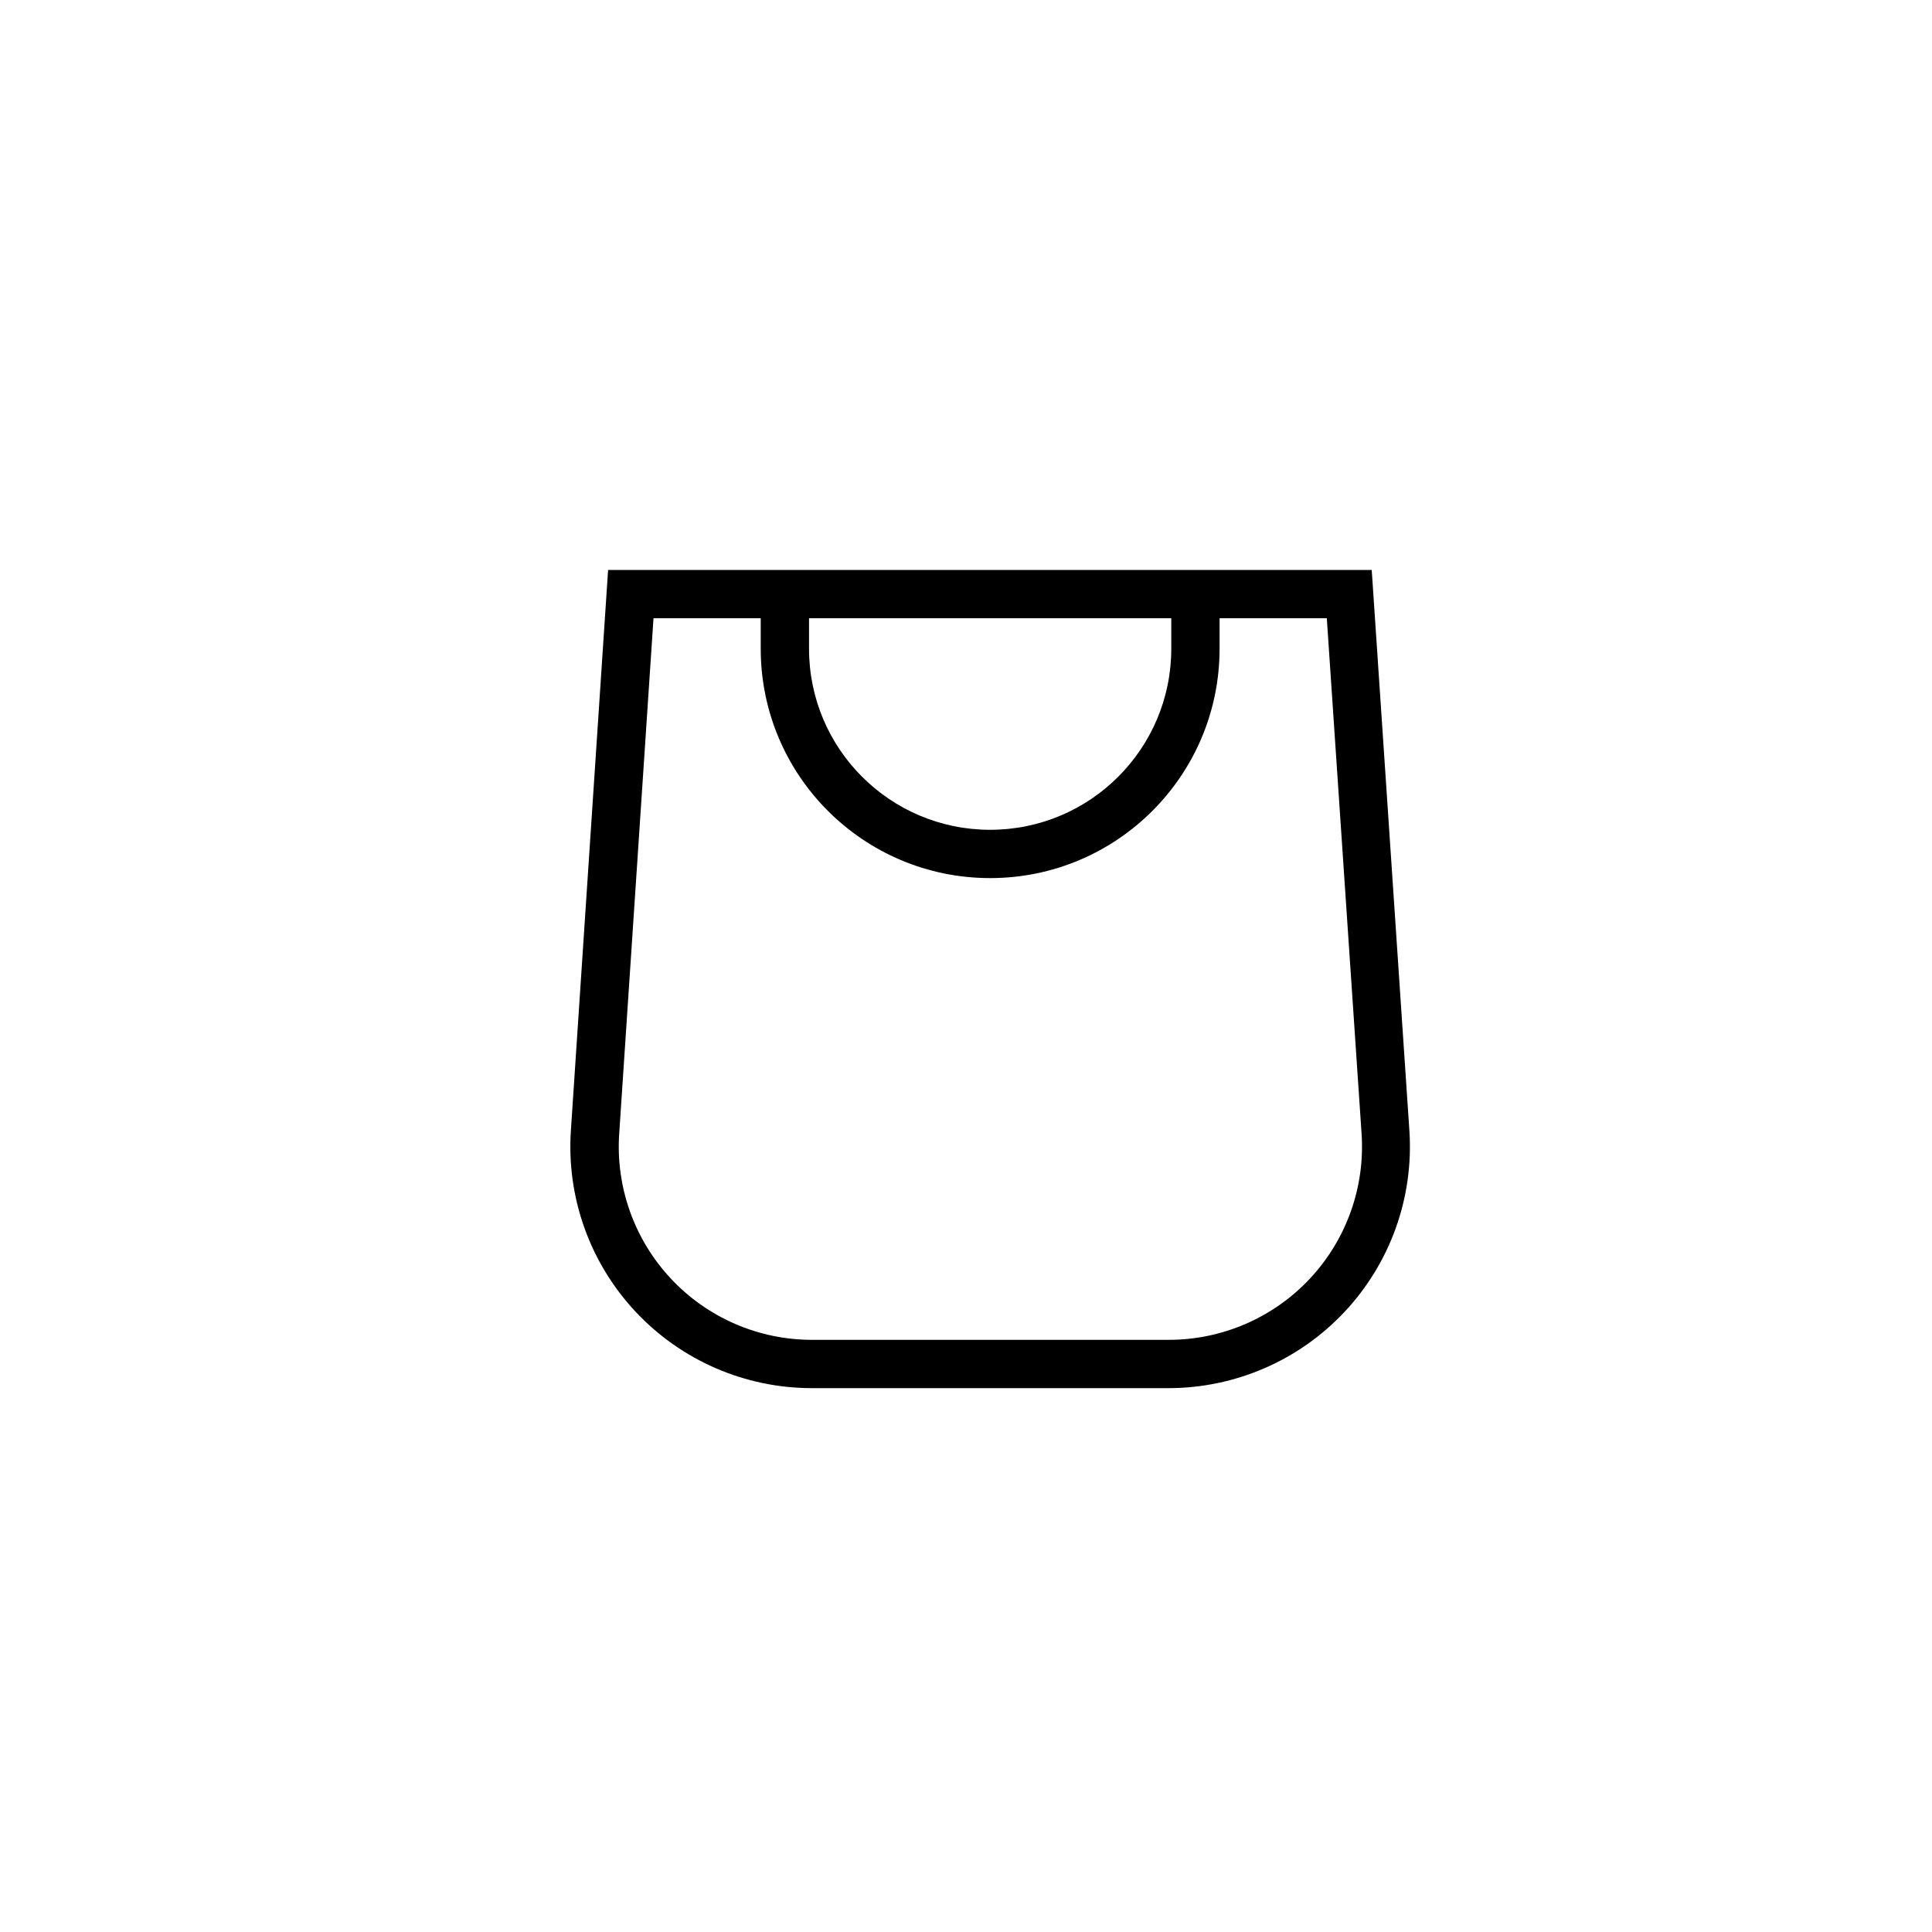
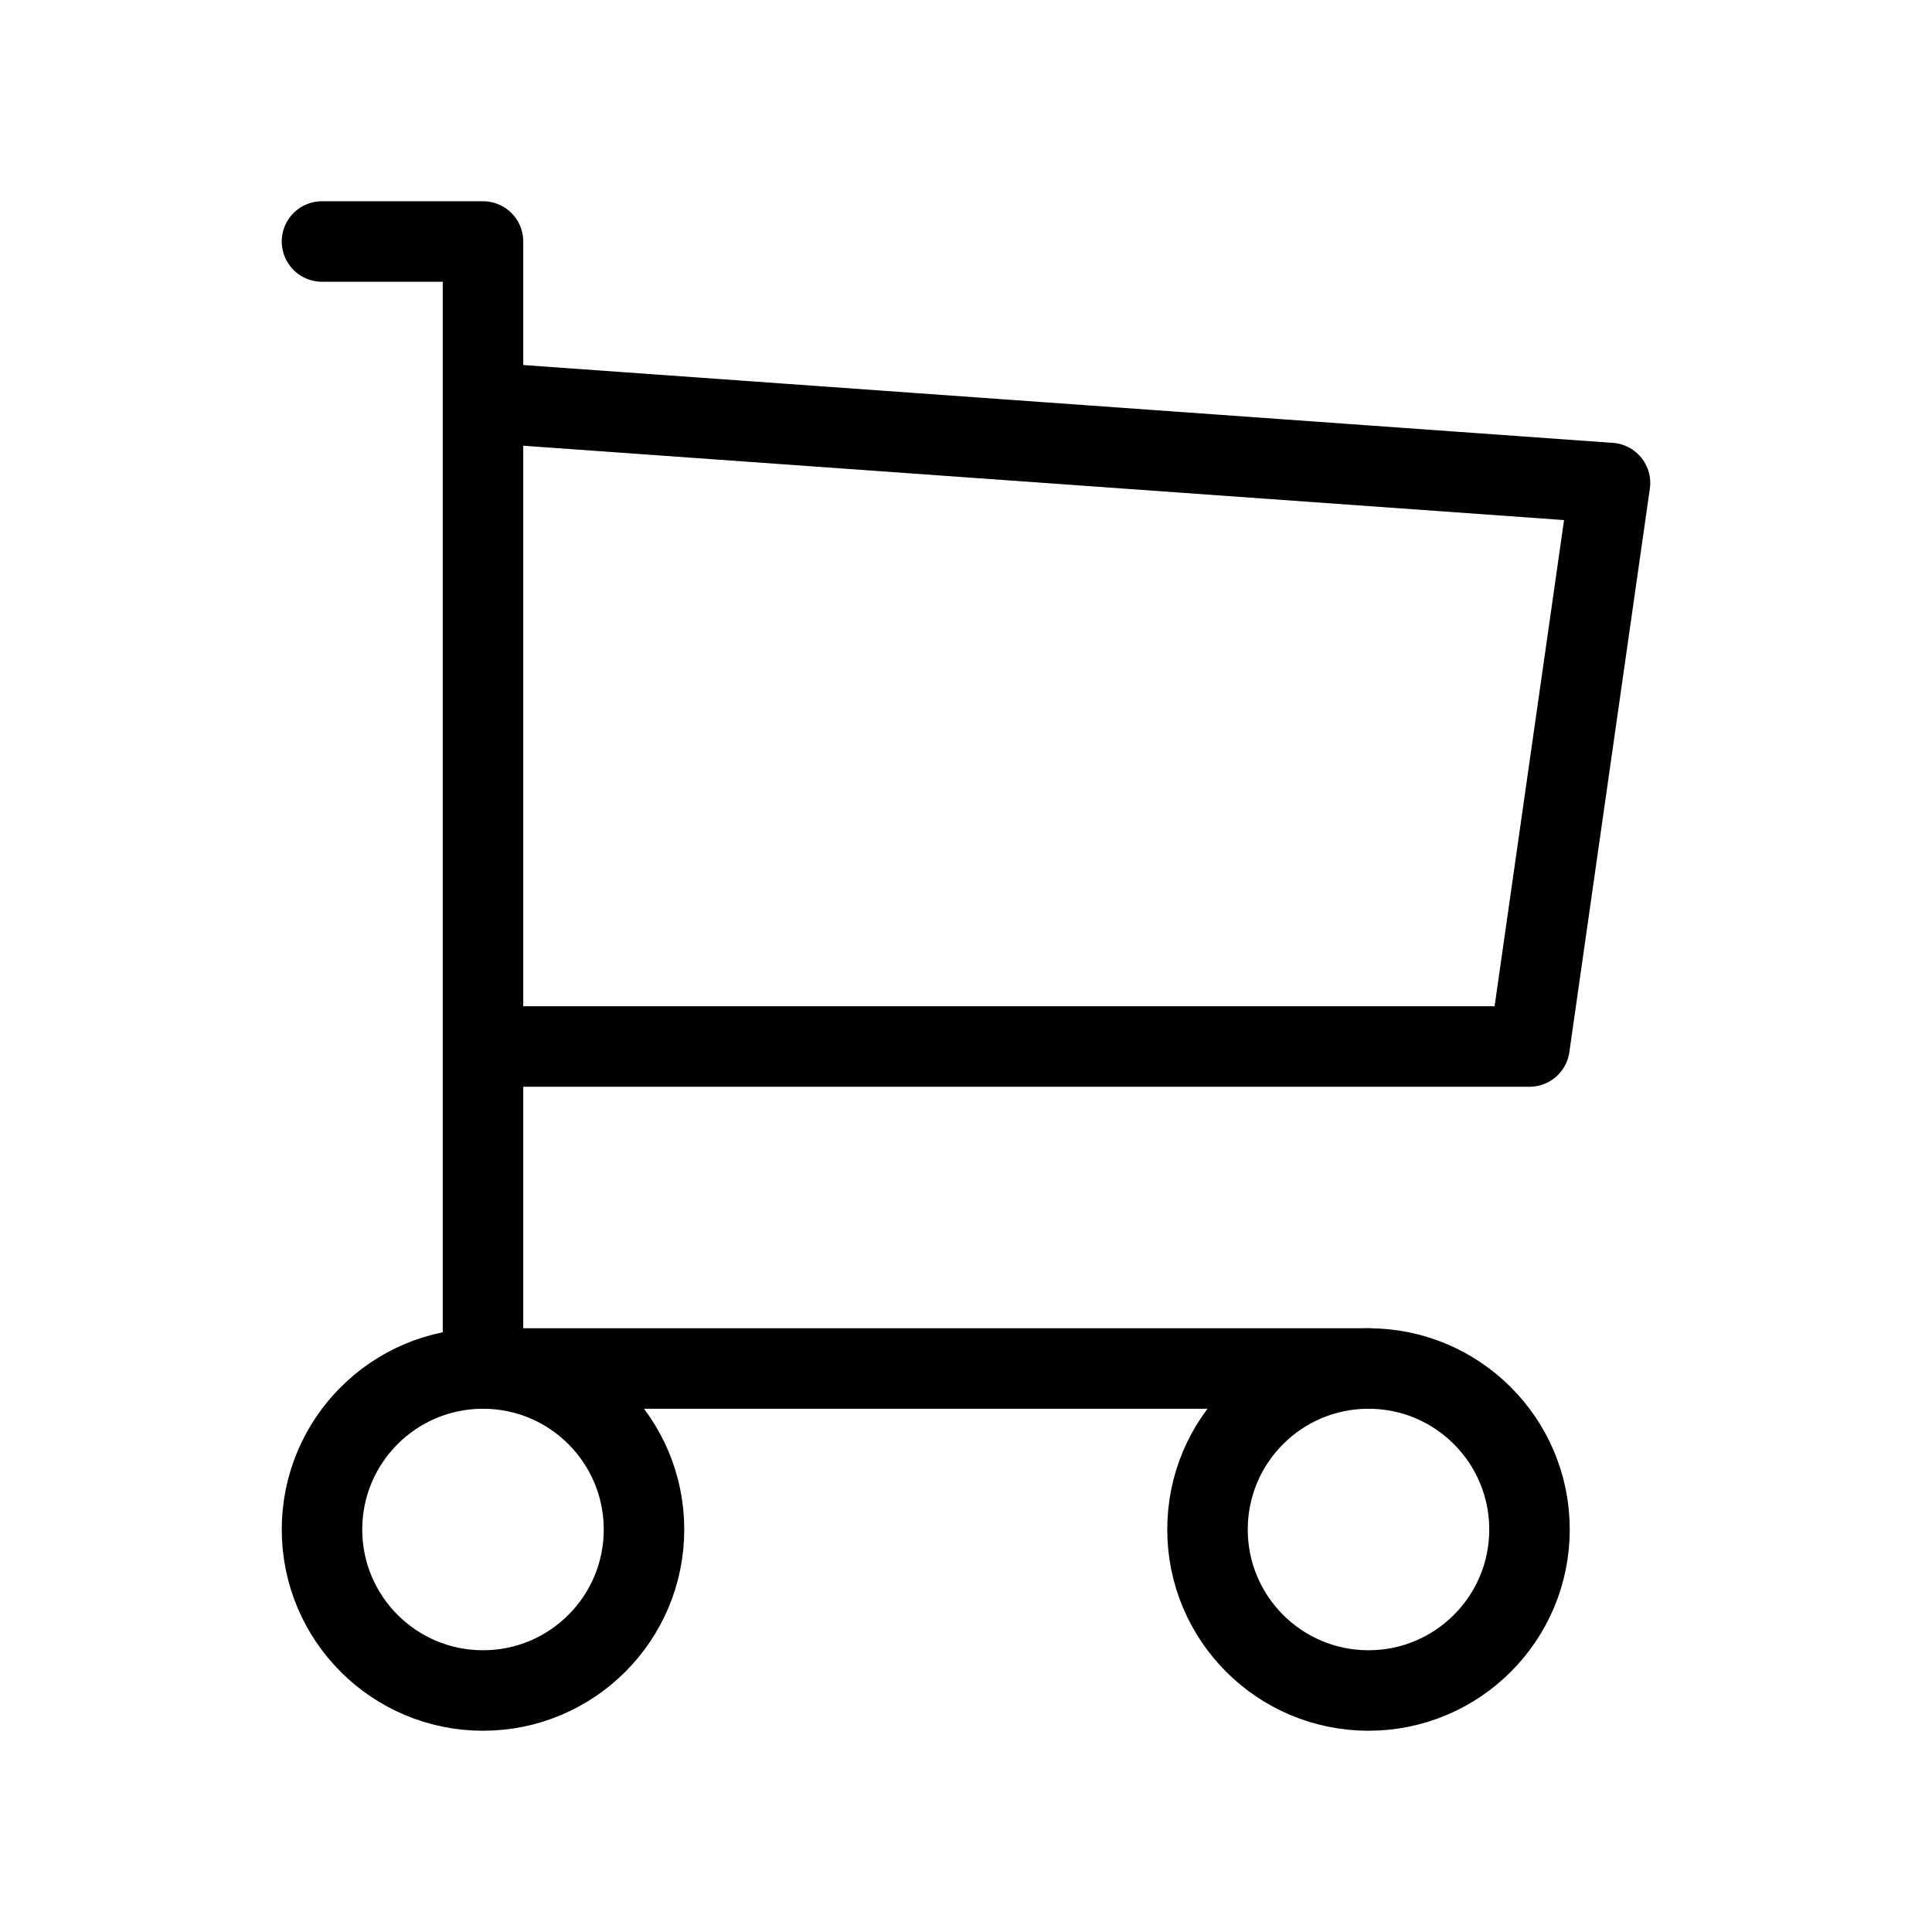
- <svg xmlns="http://www.w3.org/2000/svg" fill="none" class="icon icon-cart-empty" viewBox="0 0 40 40">
-   <path fill="currentColor" fill-rule="evenodd" d="M15.75 11.8h-3.16l-.77 11.6a5 5 0 0 0 4.99 5.34h7.38a5 5 0 0 0 4.99-5.33L28.4 11.8zm0 1h-2.22l-.71 10.67a4 4 0 0 0 3.99 4.27h7.38a4 4 0 0 0 4-4.27l-.72-10.67h-2.22v.63a4.75 4.75 0 1 1-9.5 0zm8.5 0h-7.5v.63a3.75 3.75 0 1 0 7.5 0z" />
+ <svg xmlns="http://www.w3.org/2000/svg" viewBox="0 0 24 24" fill="none" stroke="currentColor" stroke-linecap="round" stroke-linejoin="round" class="icon icon-cart-empty">
+   <path stroke="none" d="M0 0h24v24H0z" fill="none" />
+   <path d="M6 19m-2 0a2 2 0 1 0 4 0a2 2 0 1 0 -4 0" />
+   <path d="M17 19m-2 0a2 2 0 1 0 4 0a2 2 0 1 0 -4 0" />
+   <path d="M17 17h-11v-14h-2" />
+   <path d="M6 5l14 1l-1 7h-13" />
</svg>
